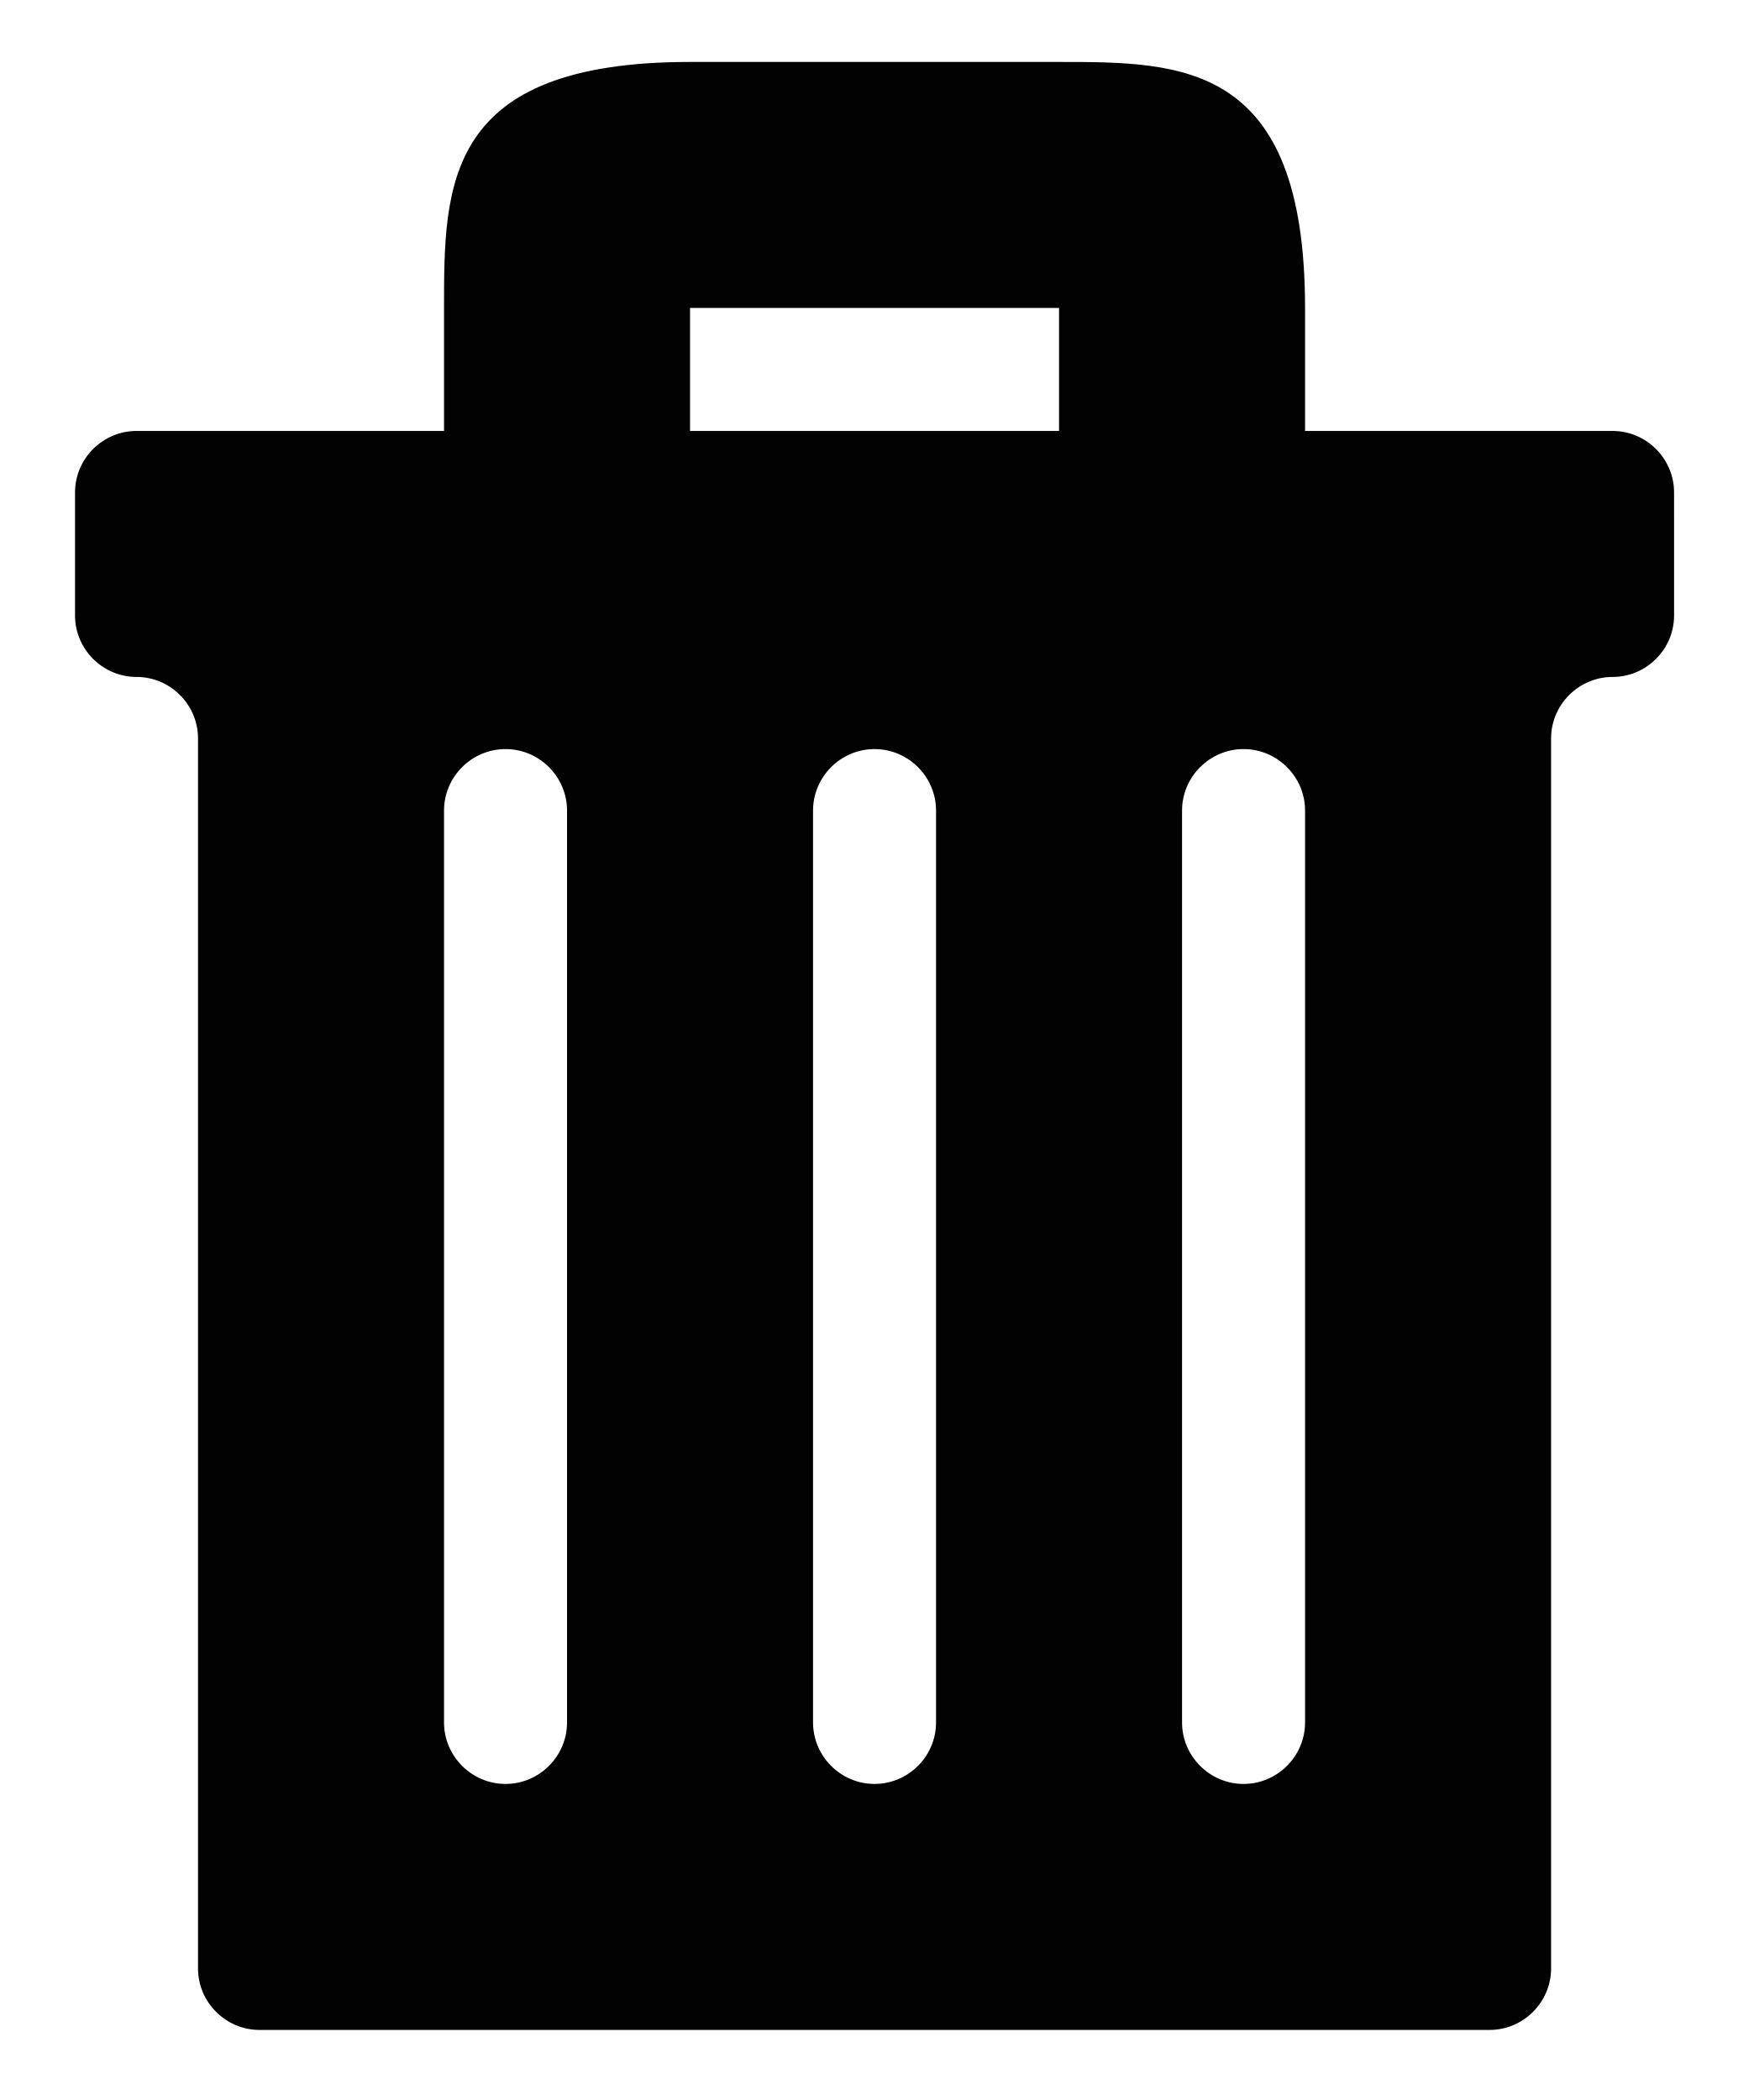
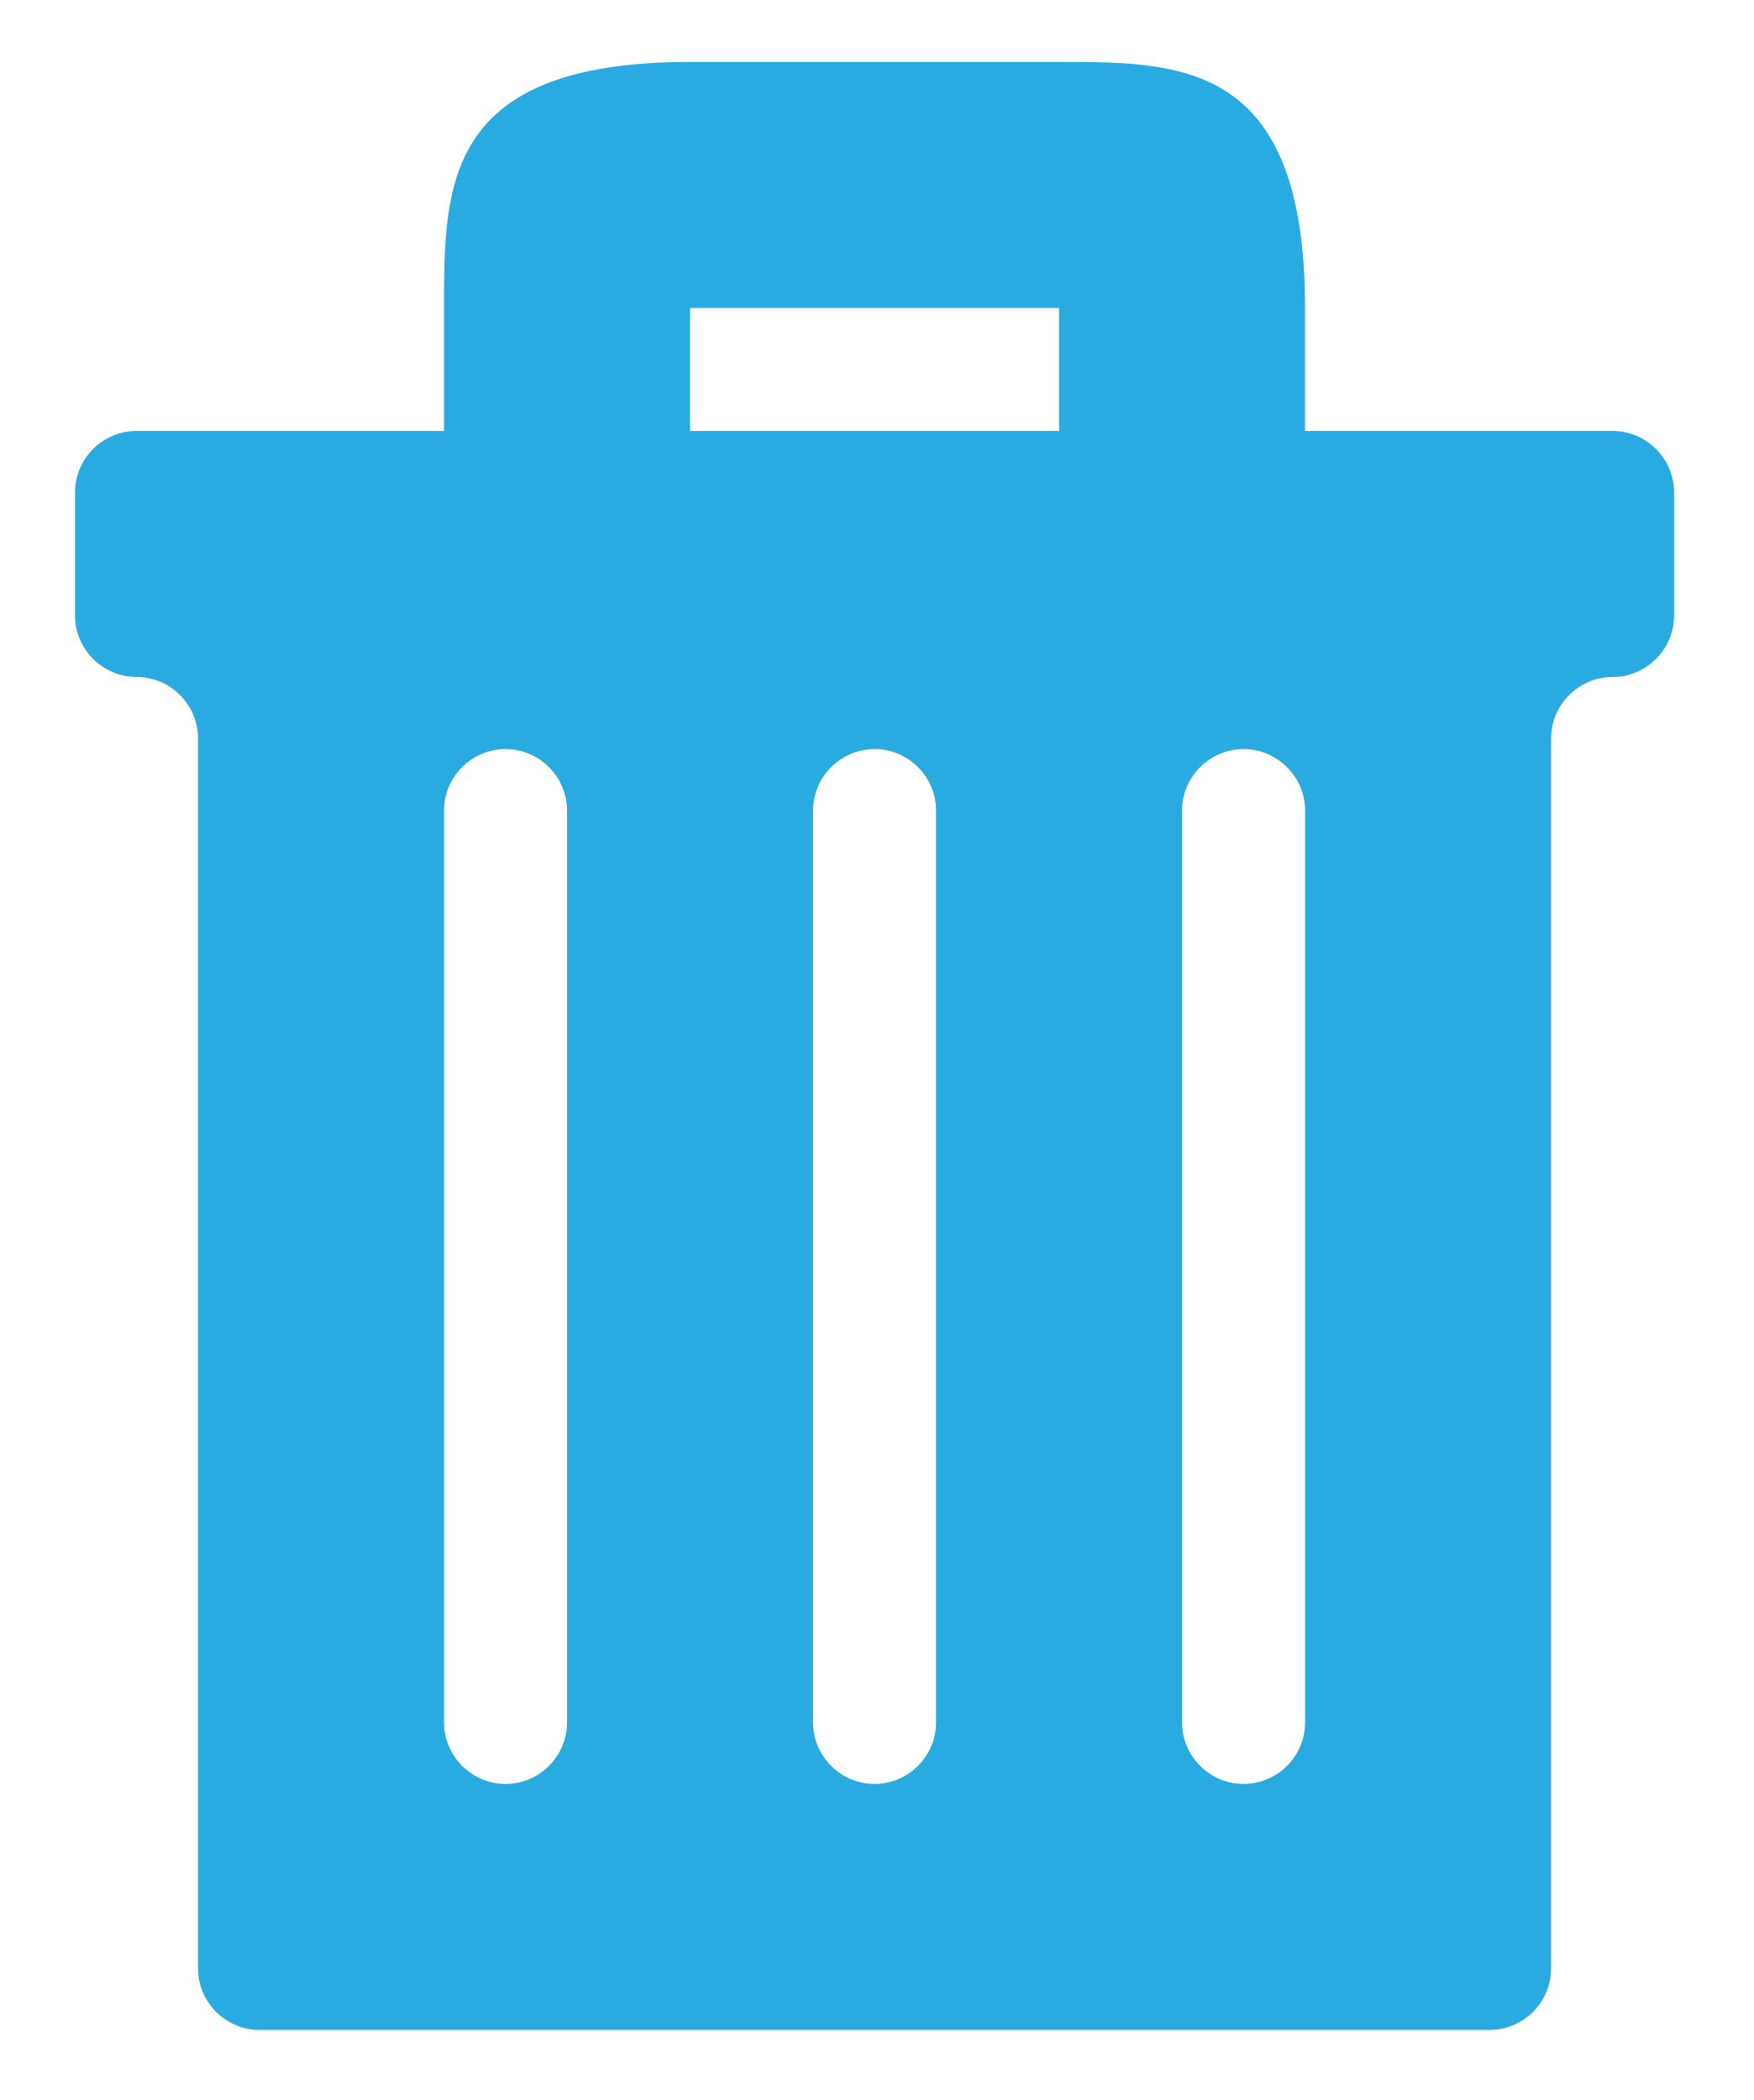
<svg xmlns="http://www.w3.org/2000/svg" version="1.1" id="Layer_1" x="0px" y="0px" width="146.284px" height="175.215px" viewBox="0 0 146.284 175.215" enable-background="new 0 0 146.284 175.215" xml:space="preserve">
  <g id="New_Symbol_8">
    <g>
-       <path fill="#010101" d="M37.046,25.694C37.046,35.957,37.046,25.694,37.046,25.694v20.525h20.525V25.694h30.787v20.525h20.525    V25.694c0,0,0,10.263,0,0c0-20.525-10.263-20.525-20.525-20.525s-10.263,0-30.787,0C37.046,5.169,37.046,15.432,37.046,25.694z" />
+       <path fill="#29ABE2" d="M37.046,25.694C37.046,35.957,37.046,25.694,37.046,25.694v20.525h20.525V25.694h30.787v20.525h20.525    V25.694c0,0,0,10.263,0,0c0-20.525-10.263-20.525-20.525-20.525s-10.263,0-30.787,0C37.046,5.169,37.046,15.432,37.046,25.694z" />
      <g>
-         <path fill="#010101" d="M139.671,41.088c0-2.821-2.31-5.131-5.131-5.131H11.39c-2.821,0-5.131,2.31-5.131,5.131V51.35     c0,2.821,2.31,5.131,5.131,5.131l0,0c2.821,0,5.131,2.31,5.131,5.131v102.625c0,2.821,2.311,5.132,5.132,5.132h102.625     c2.821,0,5.132-2.311,5.132-5.132V61.613c0-2.821,2.31-5.131,5.131-5.131l0,0c2.821,0,5.131-2.31,5.131-5.131L139.671,41.088     L139.671,41.088z M47.309,143.713c0,2.821-2.311,5.131-5.131,5.131l0,0c-2.821,0-5.132-2.31-5.132-5.131V67.631     c0-2.821,2.311-5.131,5.132-5.131l0,0c2.82,0,5.131,2.31,5.131,5.131V143.713z M78.096,143.713c0,2.821-2.31,5.131-5.131,5.131     l0,0c-2.821,0-5.131-2.31-5.131-5.131V67.631c0-2.821,2.31-5.131,5.131-5.131l0,0c2.821,0,5.131,2.31,5.131,5.131V143.713z      M108.884,143.713c0,2.821-2.311,5.131-5.132,5.131l0,0c-2.82,0-5.131-2.31-5.131-5.131V67.631c0-2.821,2.311-5.131,5.131-5.131     l0,0c2.821,0,5.132,2.31,5.132,5.131V143.713z" />
+         <path fill="#29ABE2" d="M139.671,41.088c0-2.821-2.31-5.131-5.131-5.131H11.39c-2.821,0-5.131,2.31-5.131,5.131V51.35     c0,2.821,2.31,5.131,5.131,5.131l0,0c2.821,0,5.131,2.31,5.131,5.131v102.625c0,2.821,2.311,5.132,5.132,5.132h102.625     c2.821,0,5.132-2.311,5.132-5.132V61.613c0-2.821,2.31-5.131,5.131-5.131l0,0c2.821,0,5.131-2.31,5.131-5.131L139.671,41.088     L139.671,41.088z M47.309,143.713c0,2.821-2.311,5.131-5.131,5.131l0,0c-2.821,0-5.132-2.31-5.132-5.131V67.631     c0-2.821,2.311-5.131,5.132-5.131l0,0c2.82,0,5.131,2.31,5.131,5.131V143.713z M78.096,143.713c0,2.821-2.31,5.131-5.131,5.131     l0,0c-2.821,0-5.131-2.31-5.131-5.131V67.631c0-2.821,2.31-5.131,5.131-5.131l0,0c2.821,0,5.131,2.31,5.131,5.131V143.713z      M108.884,143.713c0,2.821-2.311,5.131-5.132,5.131l0,0c-2.82,0-5.131-2.31-5.131-5.131V67.631c0-2.821,2.311-5.131,5.131-5.131     l0,0c2.821,0,5.132,2.31,5.132,5.131V143.713z" />
      </g>
    </g>
  </g>
</svg>
